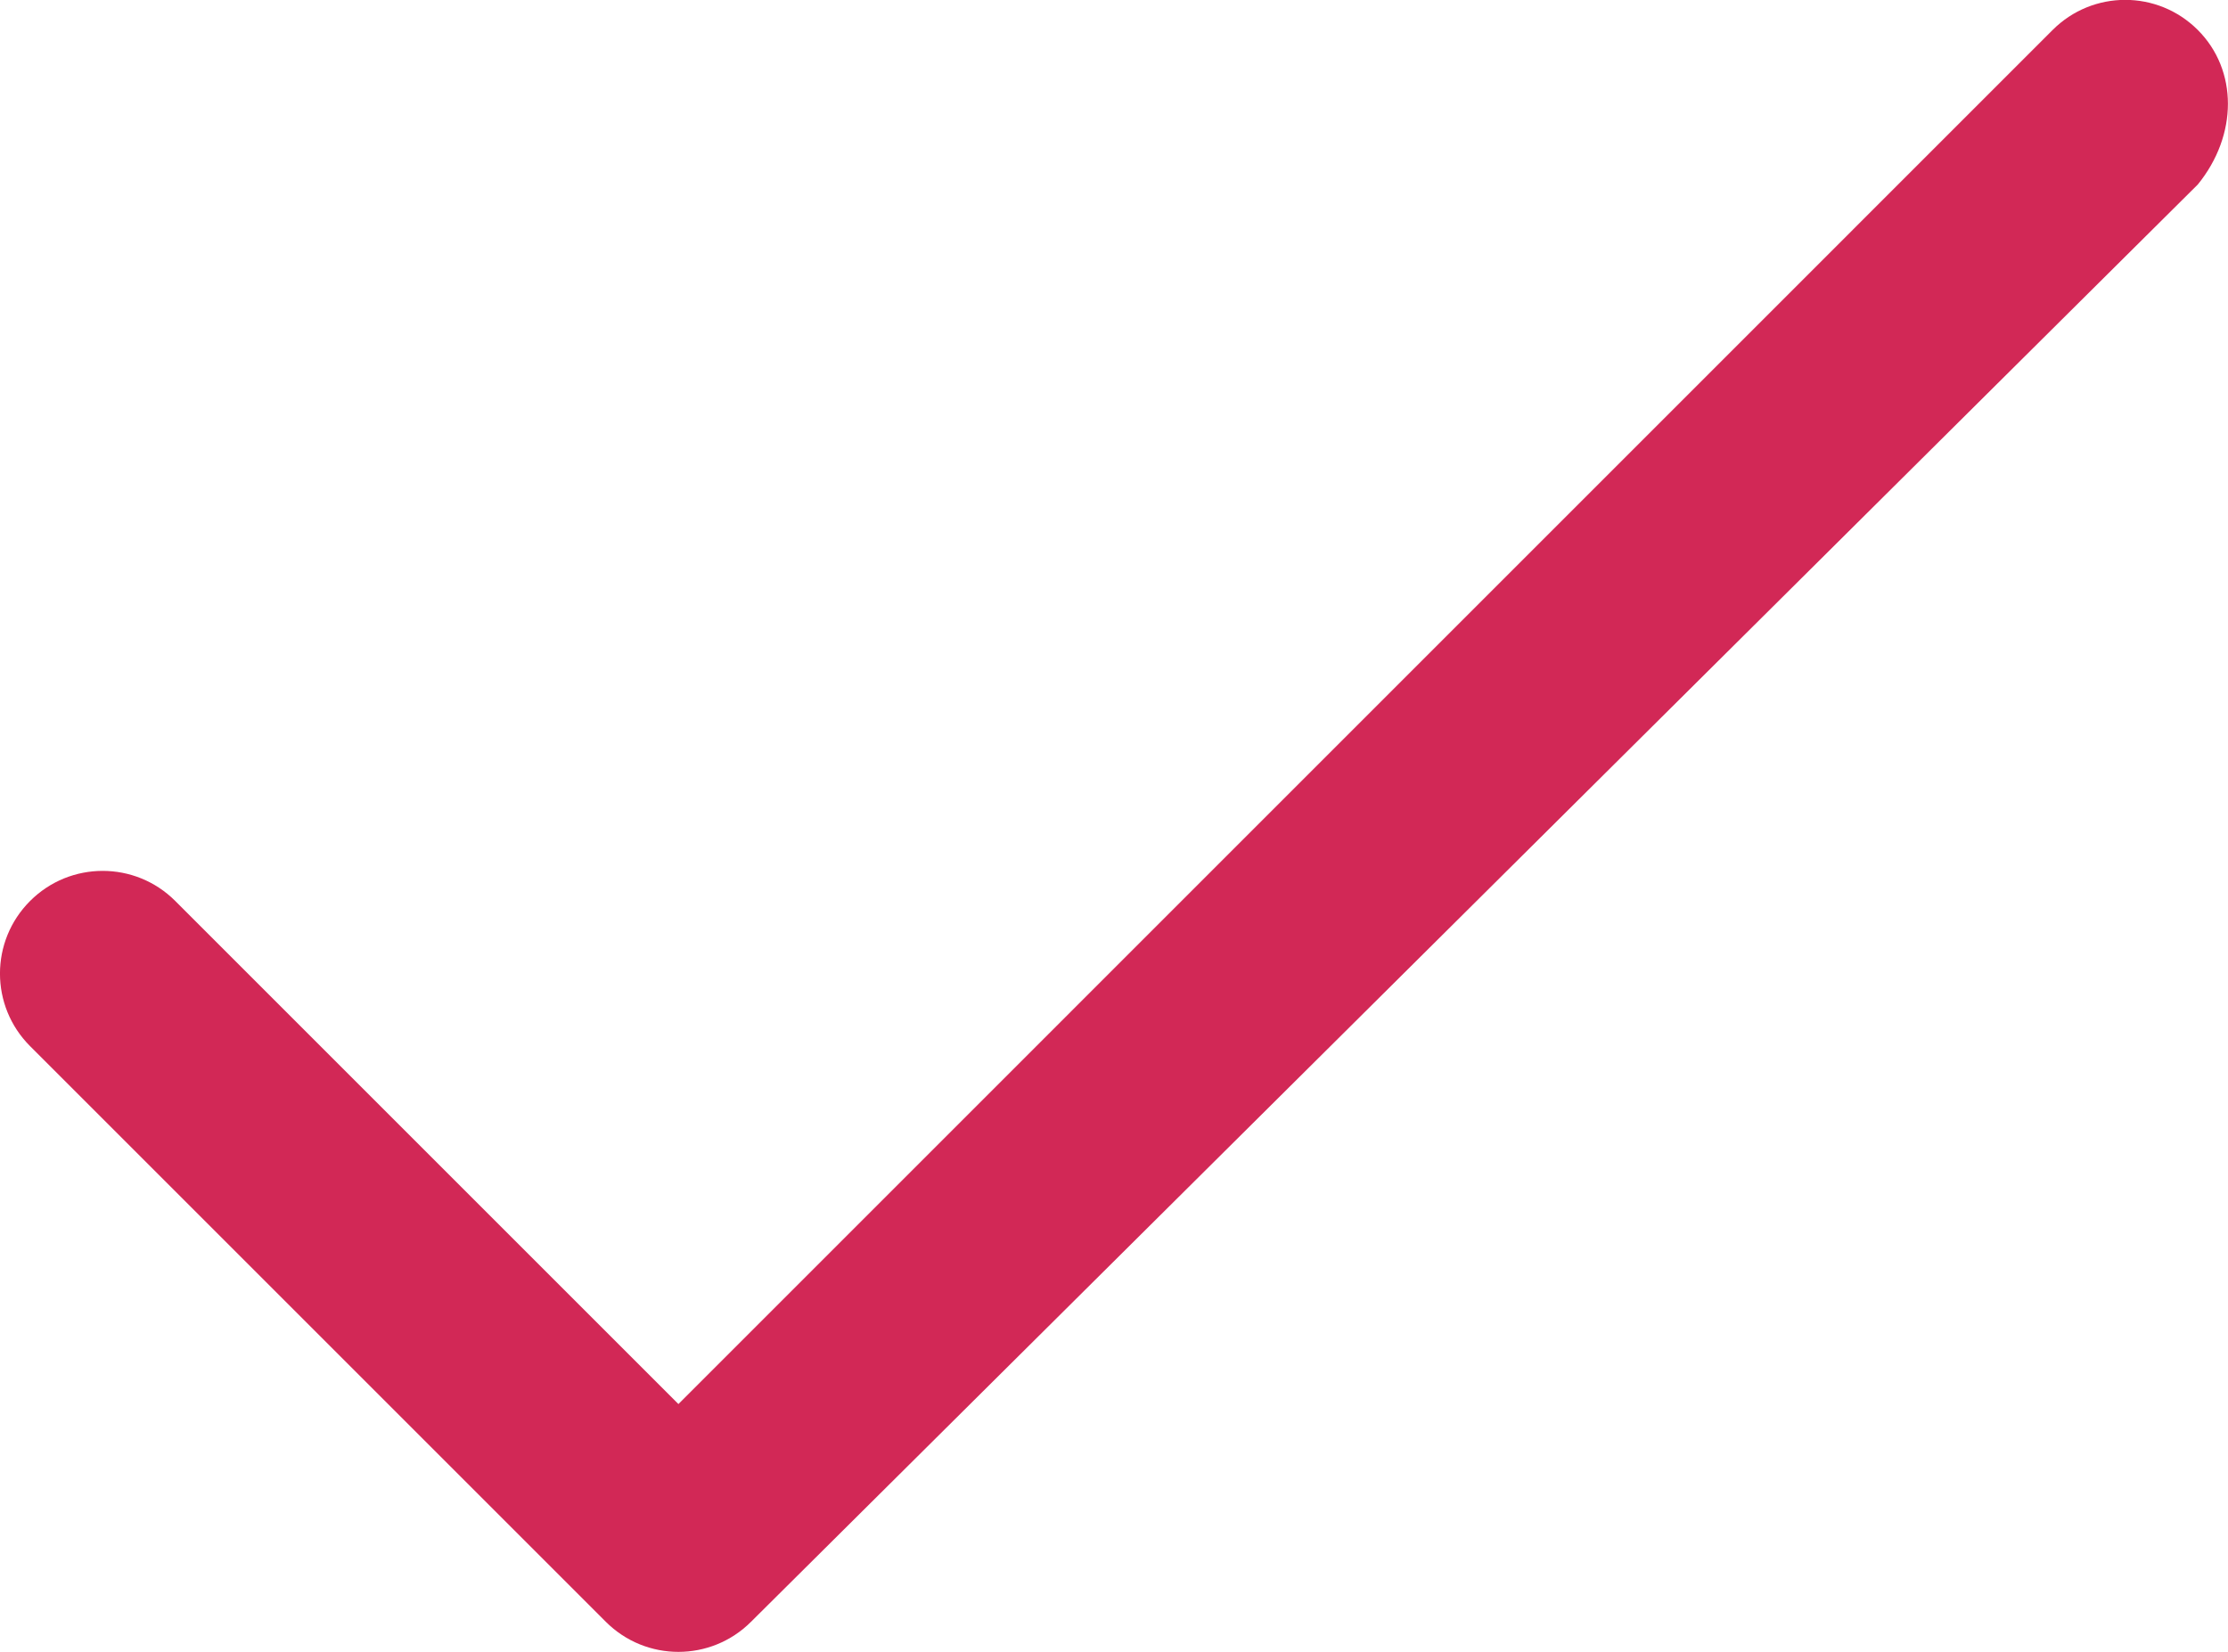
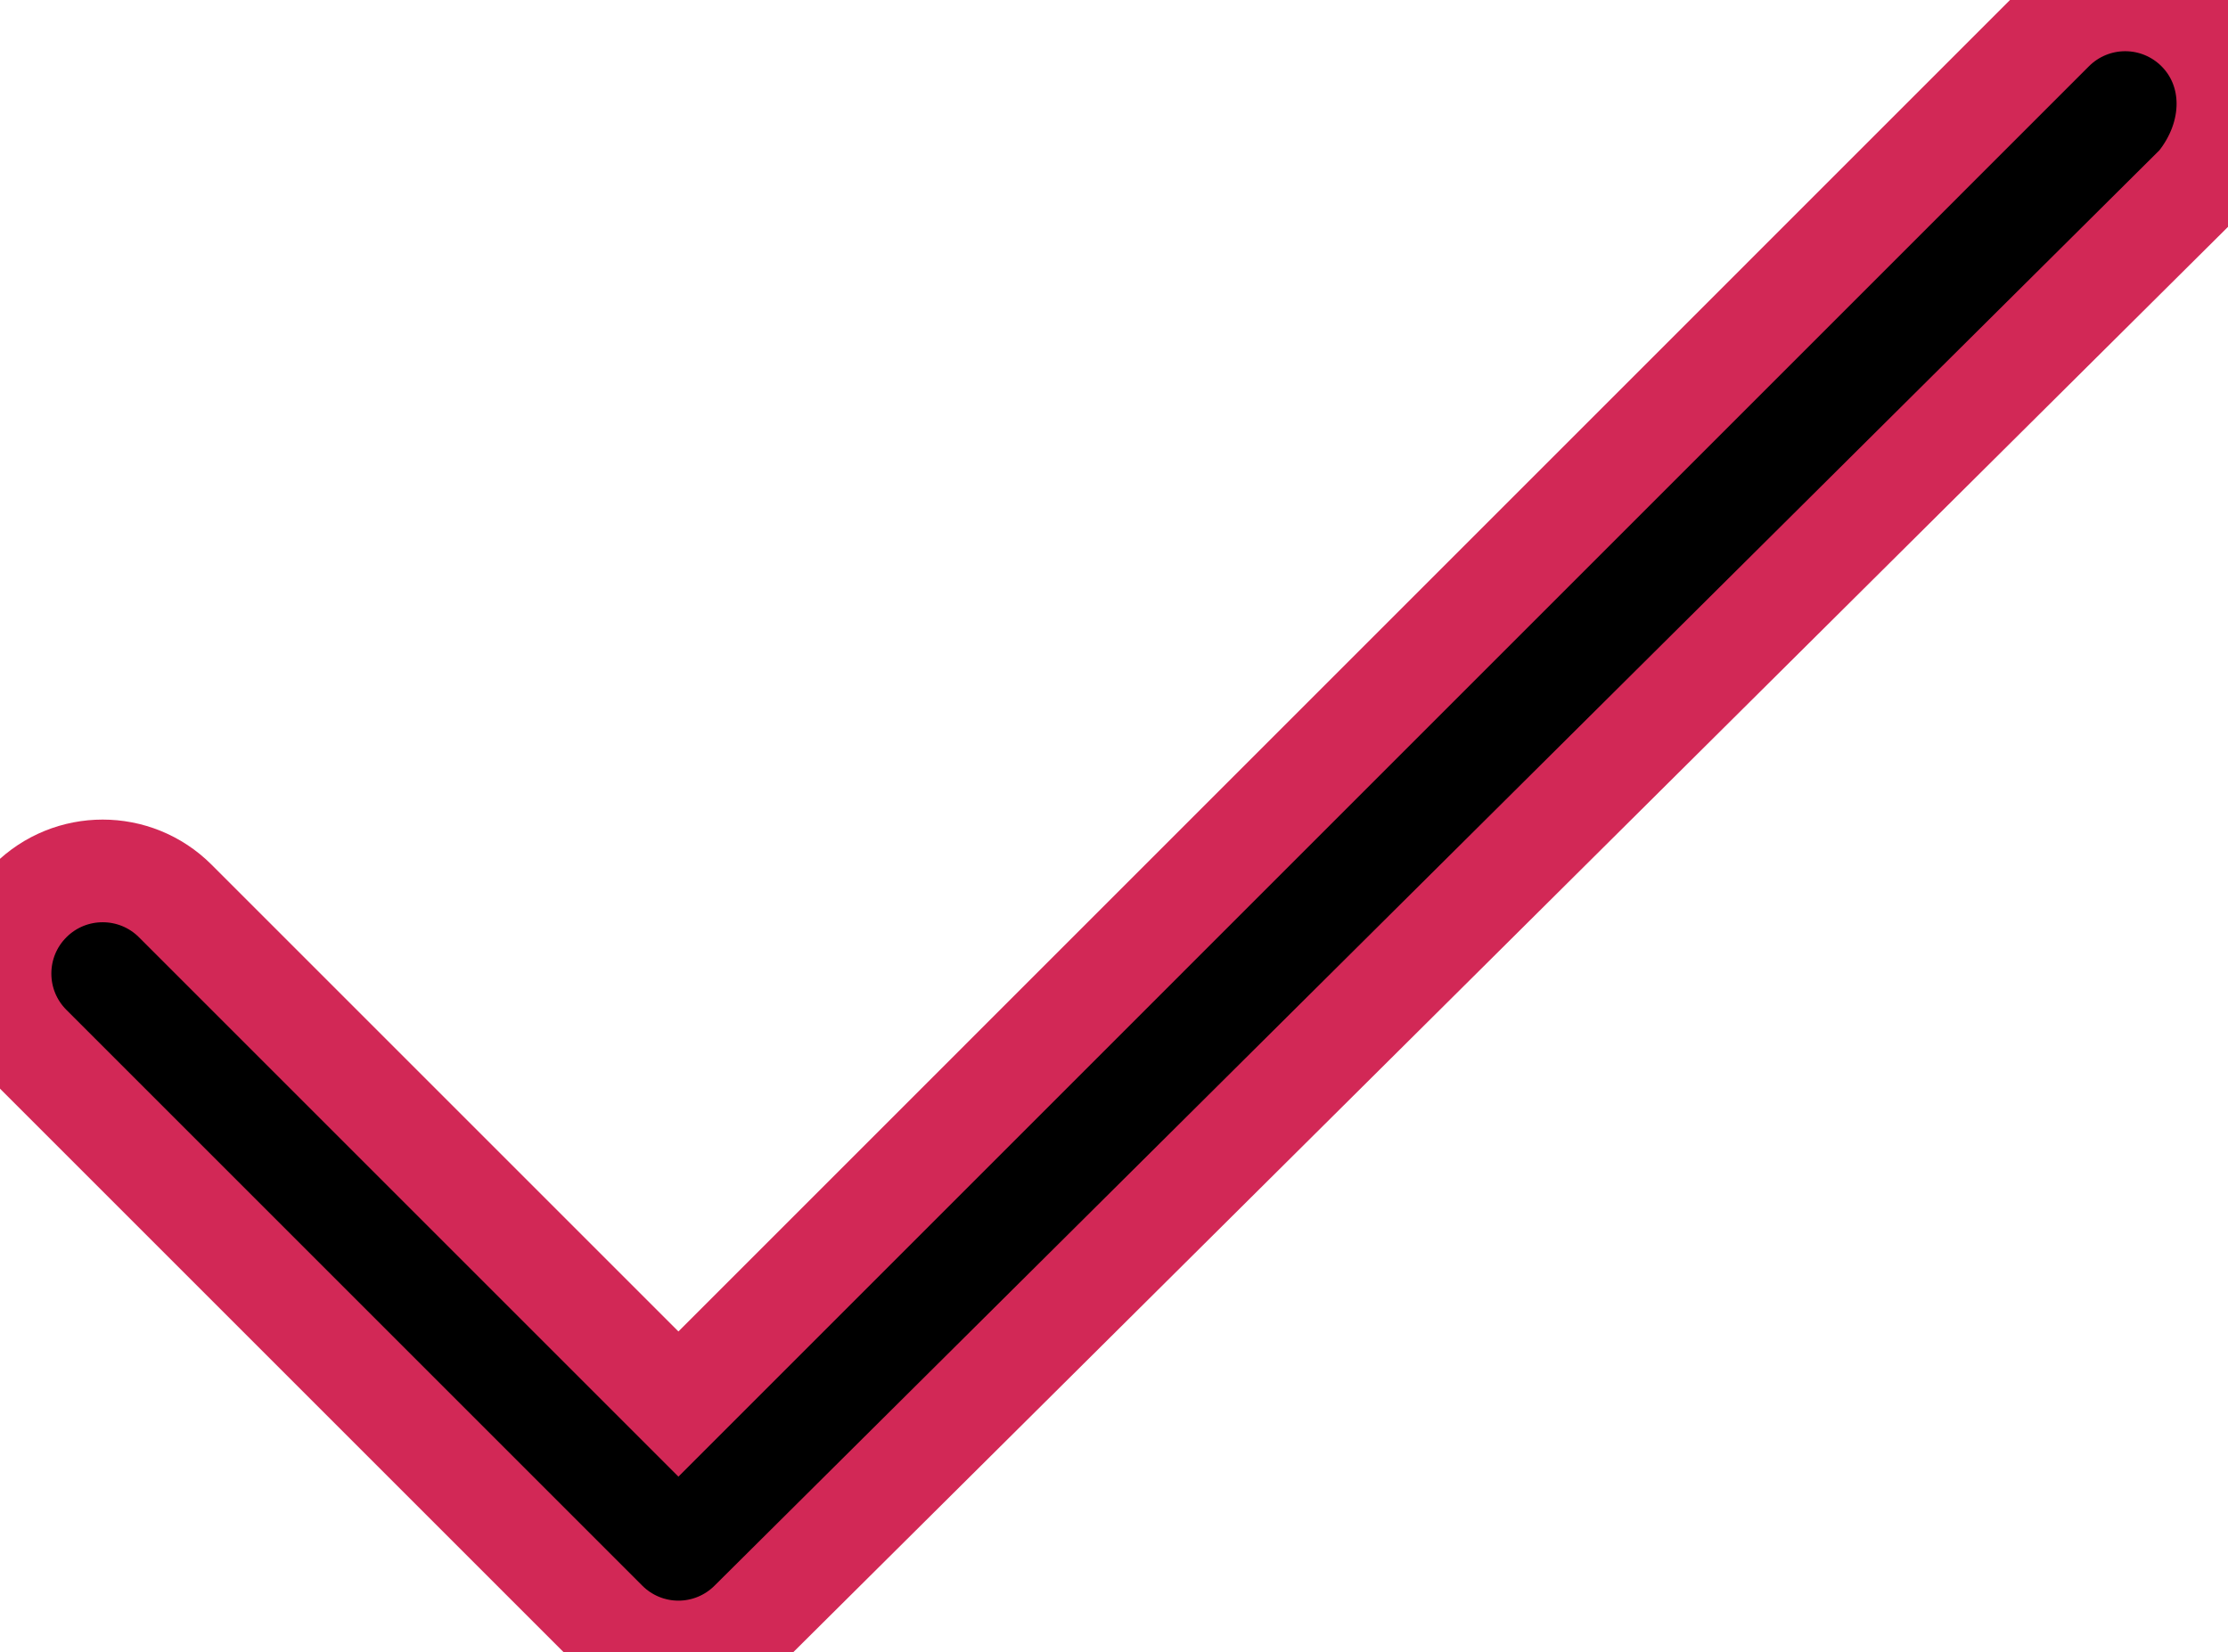
- <svg xmlns="http://www.w3.org/2000/svg" version="1.0" id="Layer_1" x="0px" y="0px" width="21.698px" height="16.09px" viewBox="-82.357 4.875 21.698 16.09" enable-background="new -82.357 4.875 21.698 16.09" xml:space="preserve">
-   <style>
-     path {
-       fill: #d22856;
-     }
-   </style>
-   <path d="M-60.953,5.167c-0.391-0.391-1.023-0.391-1.414,0L-75.75,18.551l-4.9-4.9c-0.391-0.391-1.023-0.391-1.414,0 s-0.391,1.023,0,1.414l5.607,5.607c0.195,0.195,0.451,0.293,0.707,0.293s0.512-0.098,0.707-0.293l14.09-14.0 C-60.562,6.191-60.562,5.558-60.953,5.167z" />
+ <svg xmlns="http://www.w3.org/2000/svg" version="1.0" width="21.698" height="16.09" viewBox="-82.357 4.875 21.698 16.09" stroke="#d22856">
+   <path d="M-60.953 5.167a.999.999 0 0 0-1.414 0L-75.75 18.551l-4.9-4.9a.999.999 0 1 0-1.414 1.414l5.607 5.607a.997.997 0 0 0 1.414 0l14.09-14c.391-.481.391-1.114 0-1.505z" />
</svg>
